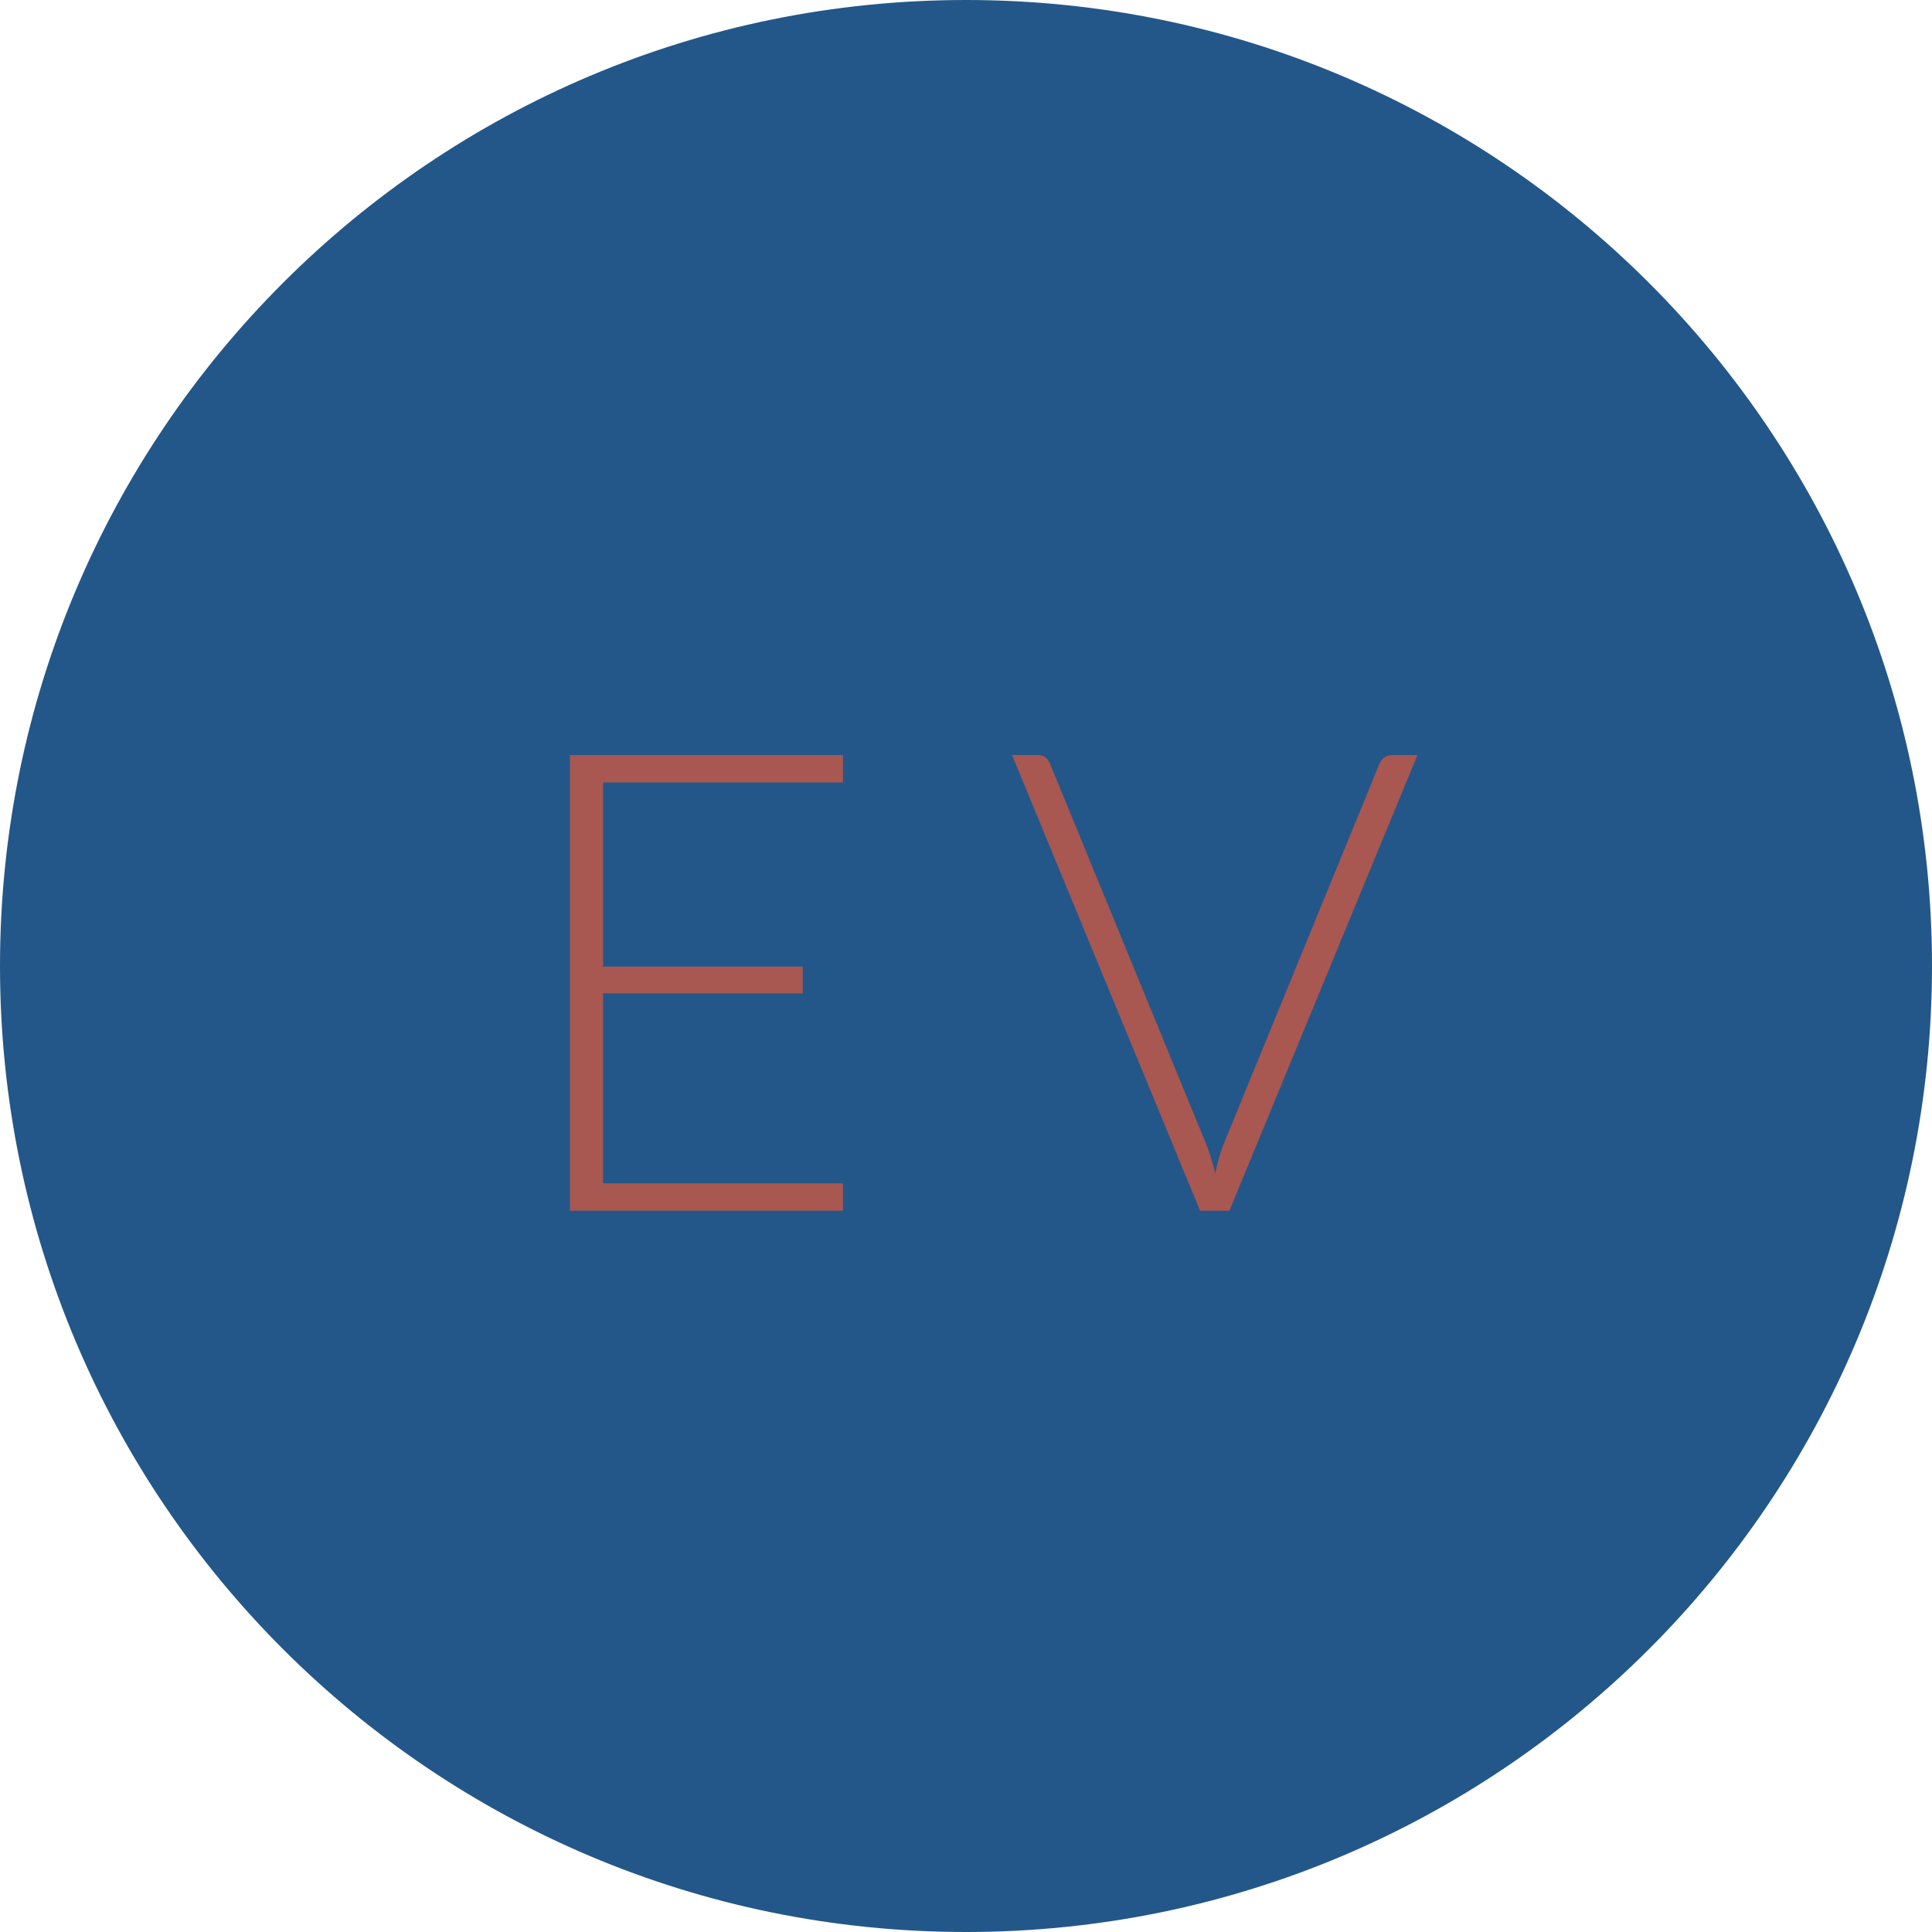
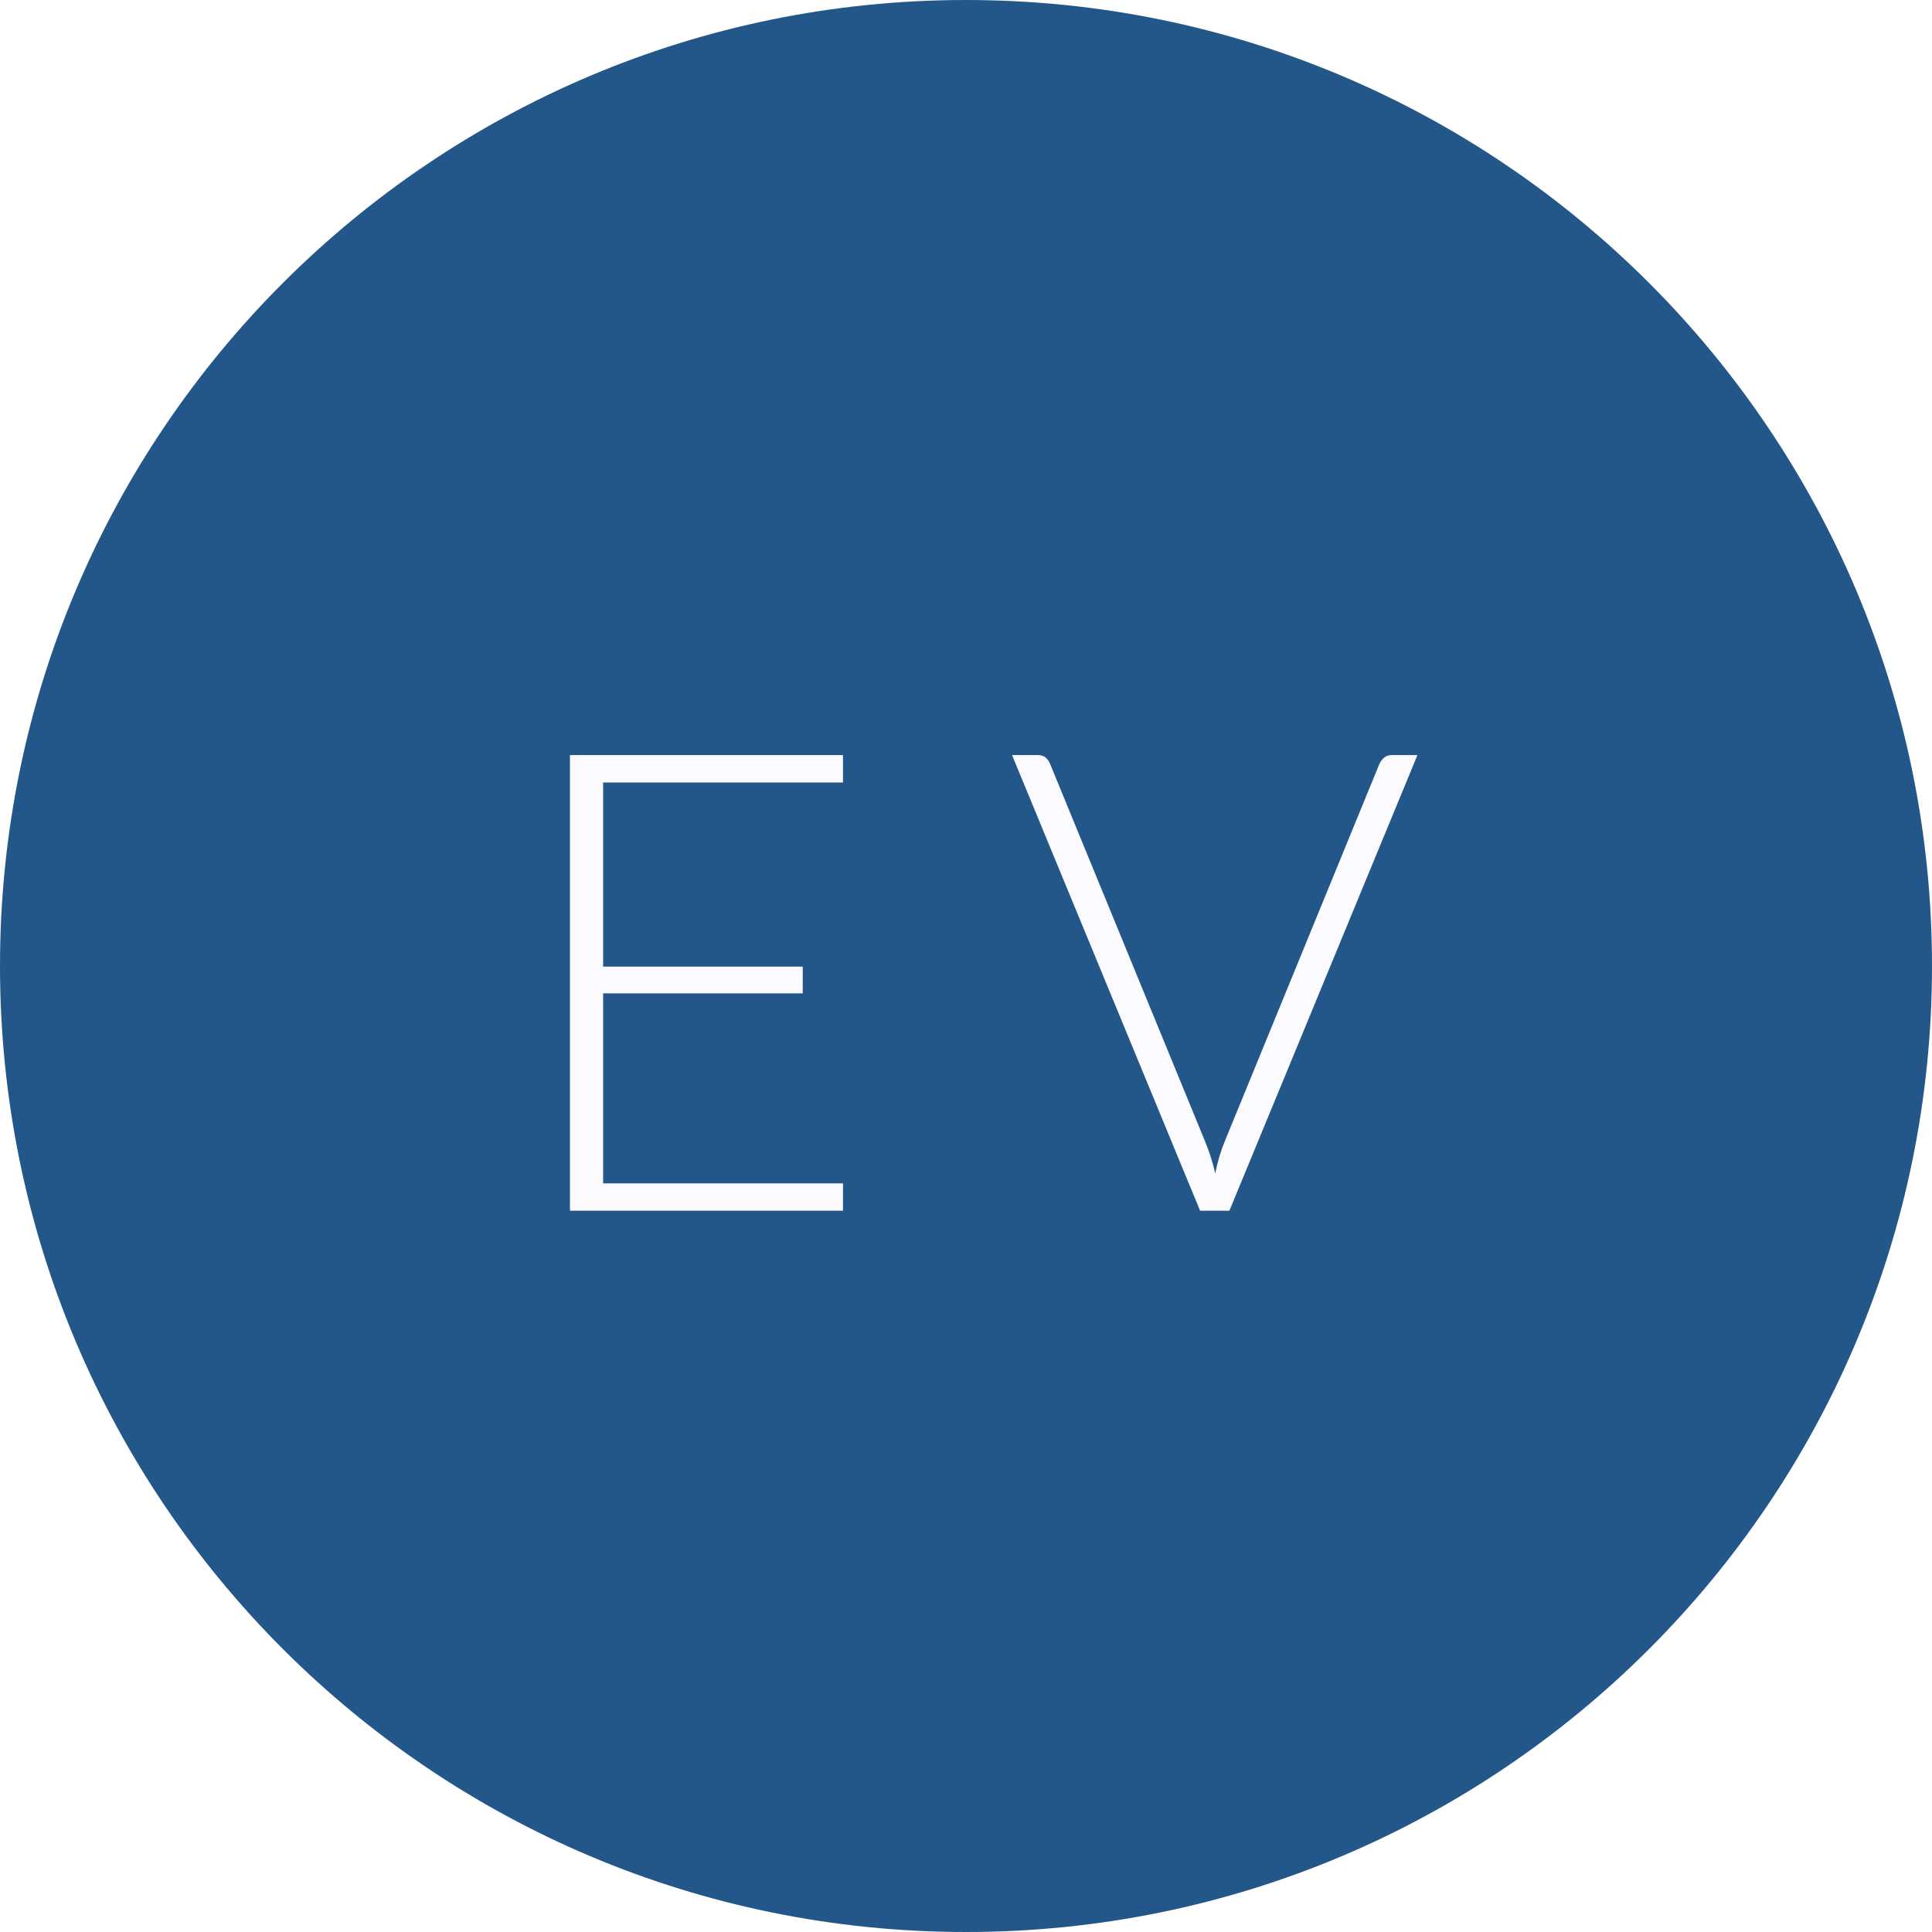
<svg xmlns="http://www.w3.org/2000/svg" width="150px" height="150px" viewBox="0 0 150 150" version="1.1">
  <g id="Page-1" stroke="none" stroke-width="1" fill="none" fill-rule="evenodd">
-     <g id="Desktop-HD" transform="translate(-542, -141)">
-       <g id="Group-Copy" transform="translate(542, 141)">
+     <g id="Desktop-HD" transform="translate(-772, -141)">
+       <g id="Group-2-Copy" transform="translate(772, 141)">
        <circle id="Oval" fill="#235789" fill-rule="nonzero" cx="75" cy="75" r="75" />
-         <path d="M65.45,58.625 L65.45,60.75 L46.825,60.75 L46.825,75.05 L62.325,75.05 L62.325,77.125 L46.825,77.125 L46.825,91.875 L65.45,91.875 L65.45,94 L44.25,94 L44.25,58.625 L65.45,58.625 Z M78.575,58.625 L80.6,58.625 C80.833,58.625 81.025,58.687 81.175,58.812 C81.325,58.938 81.442,59.1 81.525,59.3 L93.575,88.65 C93.892,89.417 94.15,90.233 94.35,91.1 C94.533,90.2 94.775,89.383 95.075,88.65 L107.1,59.3 C107.183,59.117 107.304,58.958 107.463,58.825 C107.621,58.692 107.817,58.625 108.05,58.625 L110.05,58.625 L95.45,94 L93.175,94 L78.575,58.625 Z" id="E-V" fill="#A85751" />
+         <path d="M65.45,58.625 L65.45,60.75 L46.825,60.75 L46.825,75.05 L62.325,75.05 L62.325,77.125 L46.825,77.125 L46.825,91.875 L65.45,91.875 L65.45,94 L44.25,94 L44.25,58.625 L65.45,58.625 Z M78.575,58.625 L80.6,58.625 C80.833,58.625 81.025,58.687 81.175,58.812 C81.325,58.938 81.442,59.1 81.525,59.3 L93.575,88.65 C93.892,89.417 94.15,90.233 94.35,91.1 C94.533,90.2 94.775,89.383 95.075,88.65 L107.1,59.3 C107.183,59.117 107.304,58.958 107.463,58.825 C107.621,58.692 107.817,58.625 108.05,58.625 L110.05,58.625 L95.45,94 L93.175,94 L78.575,58.625 Z" id="E-V" fill="#FAFAFF" />
      </g>
    </g>
  </g>
</svg>
